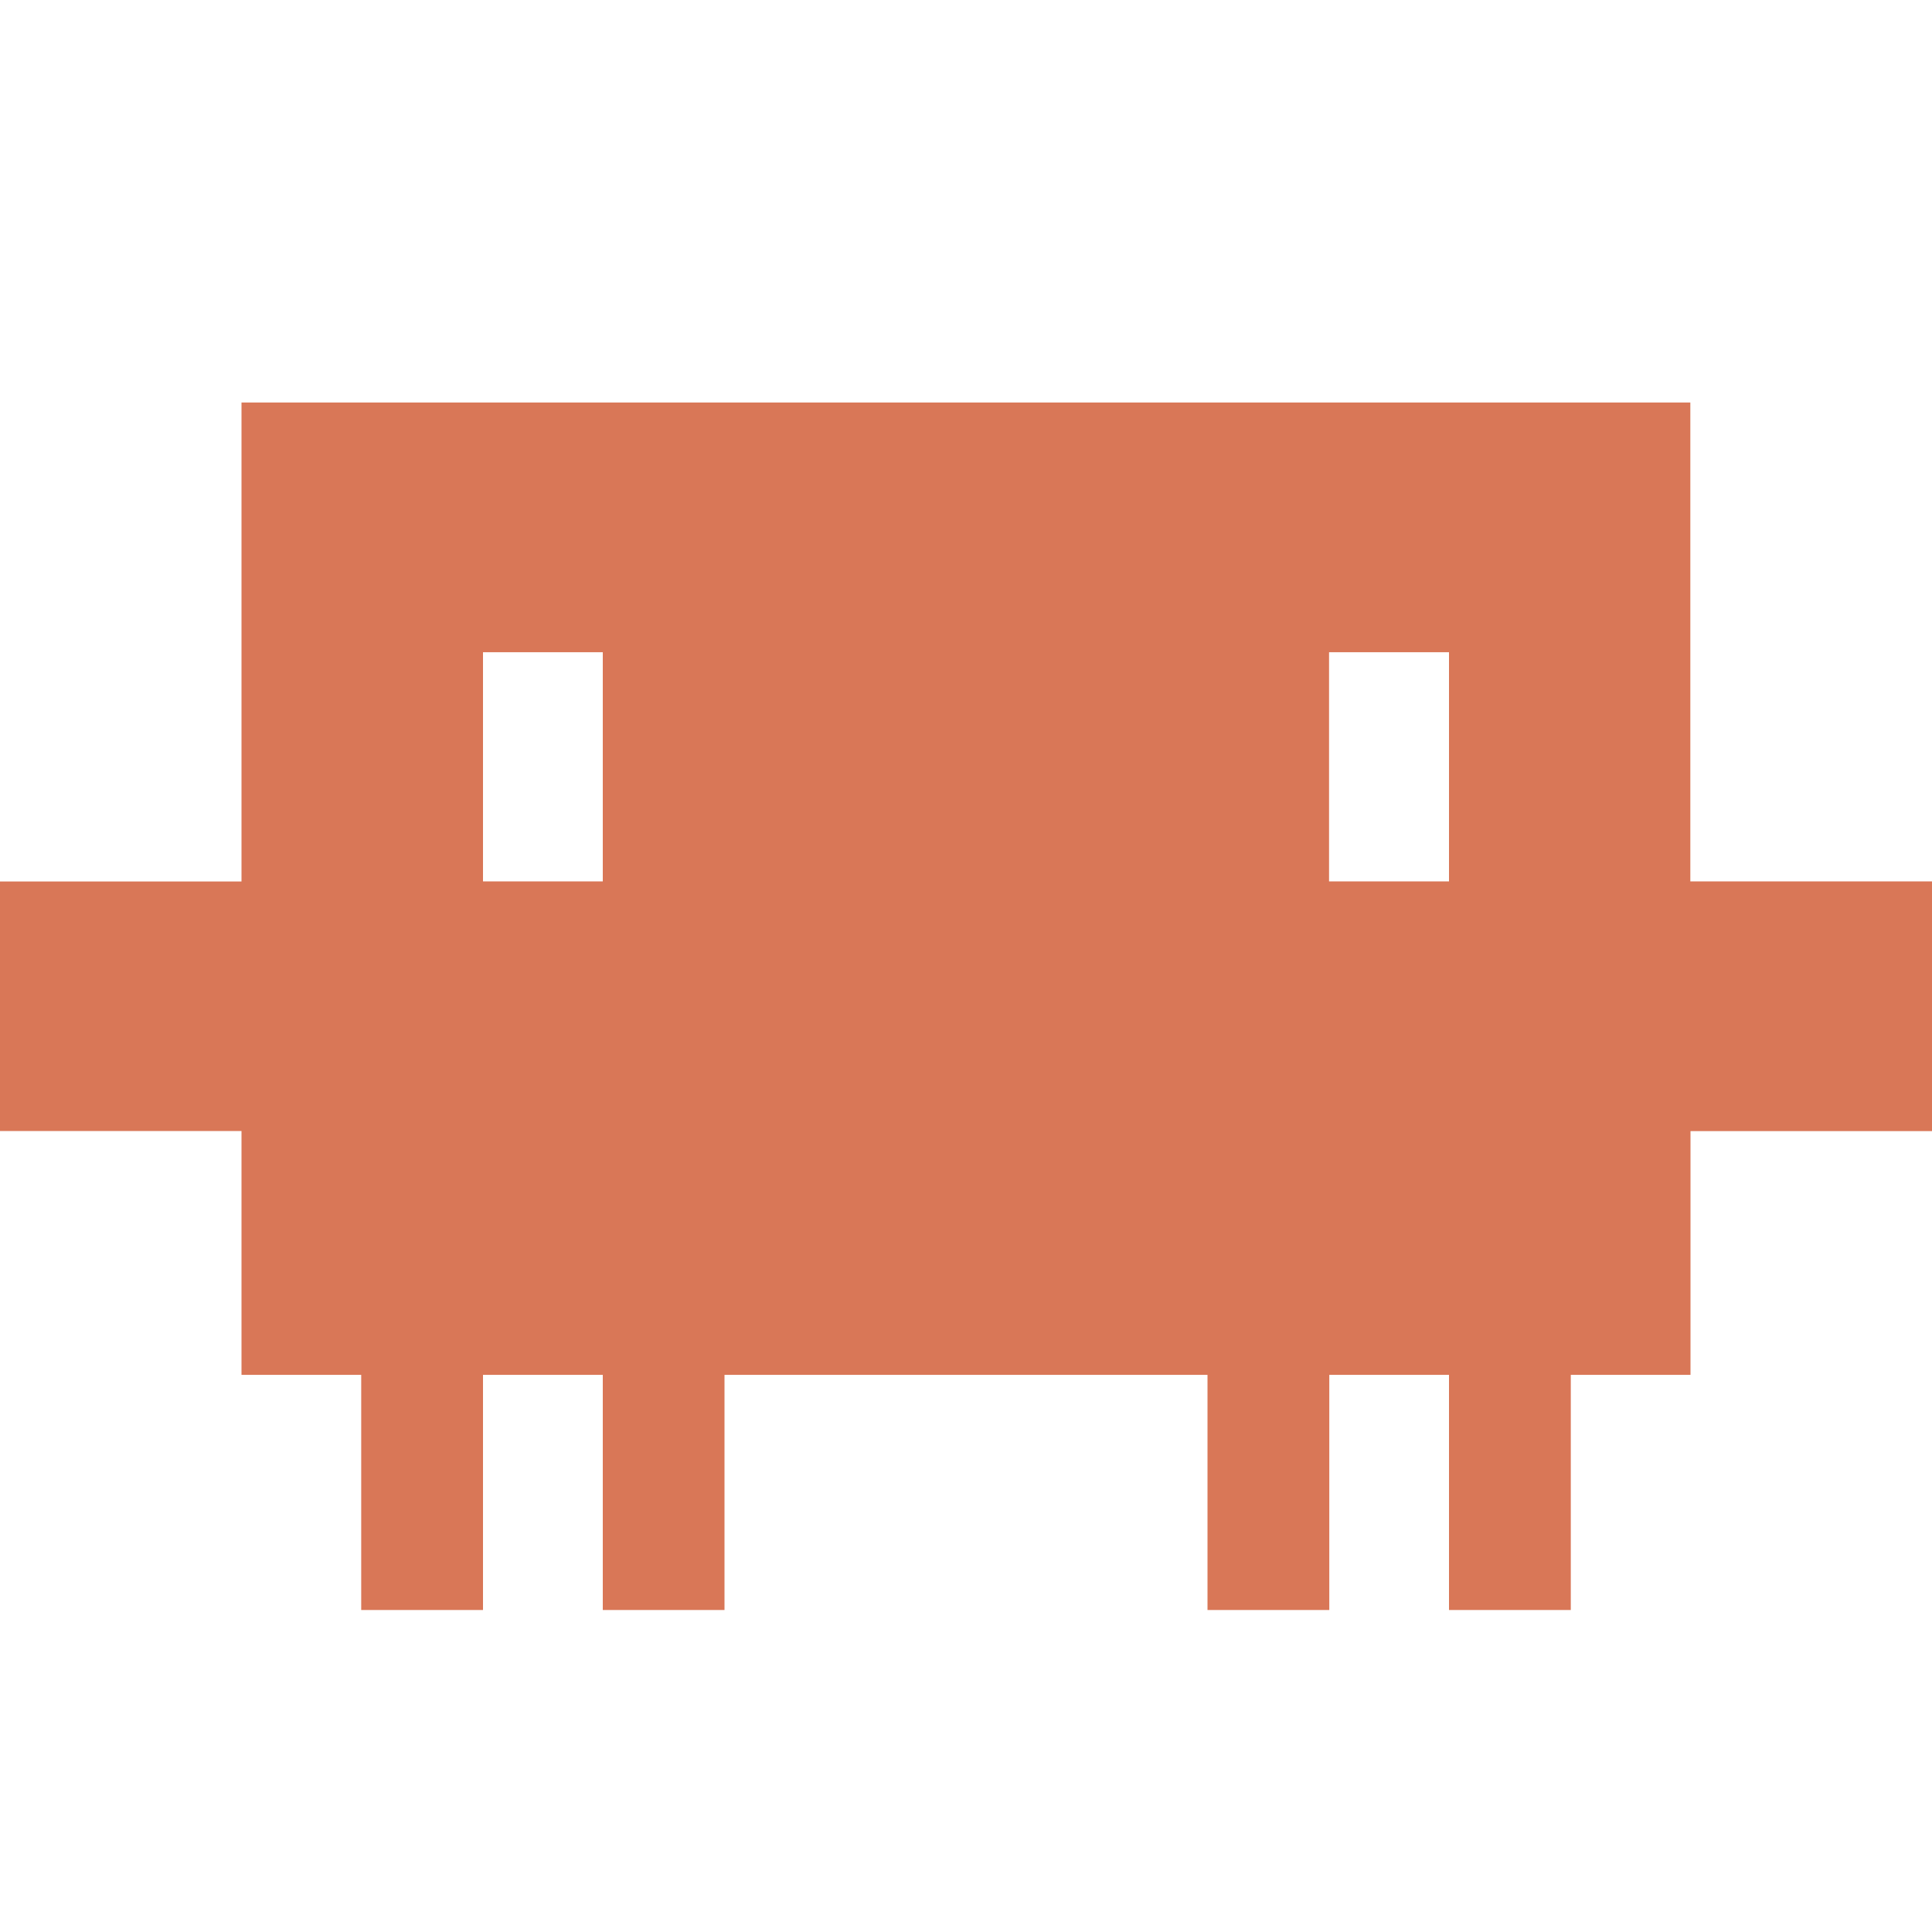
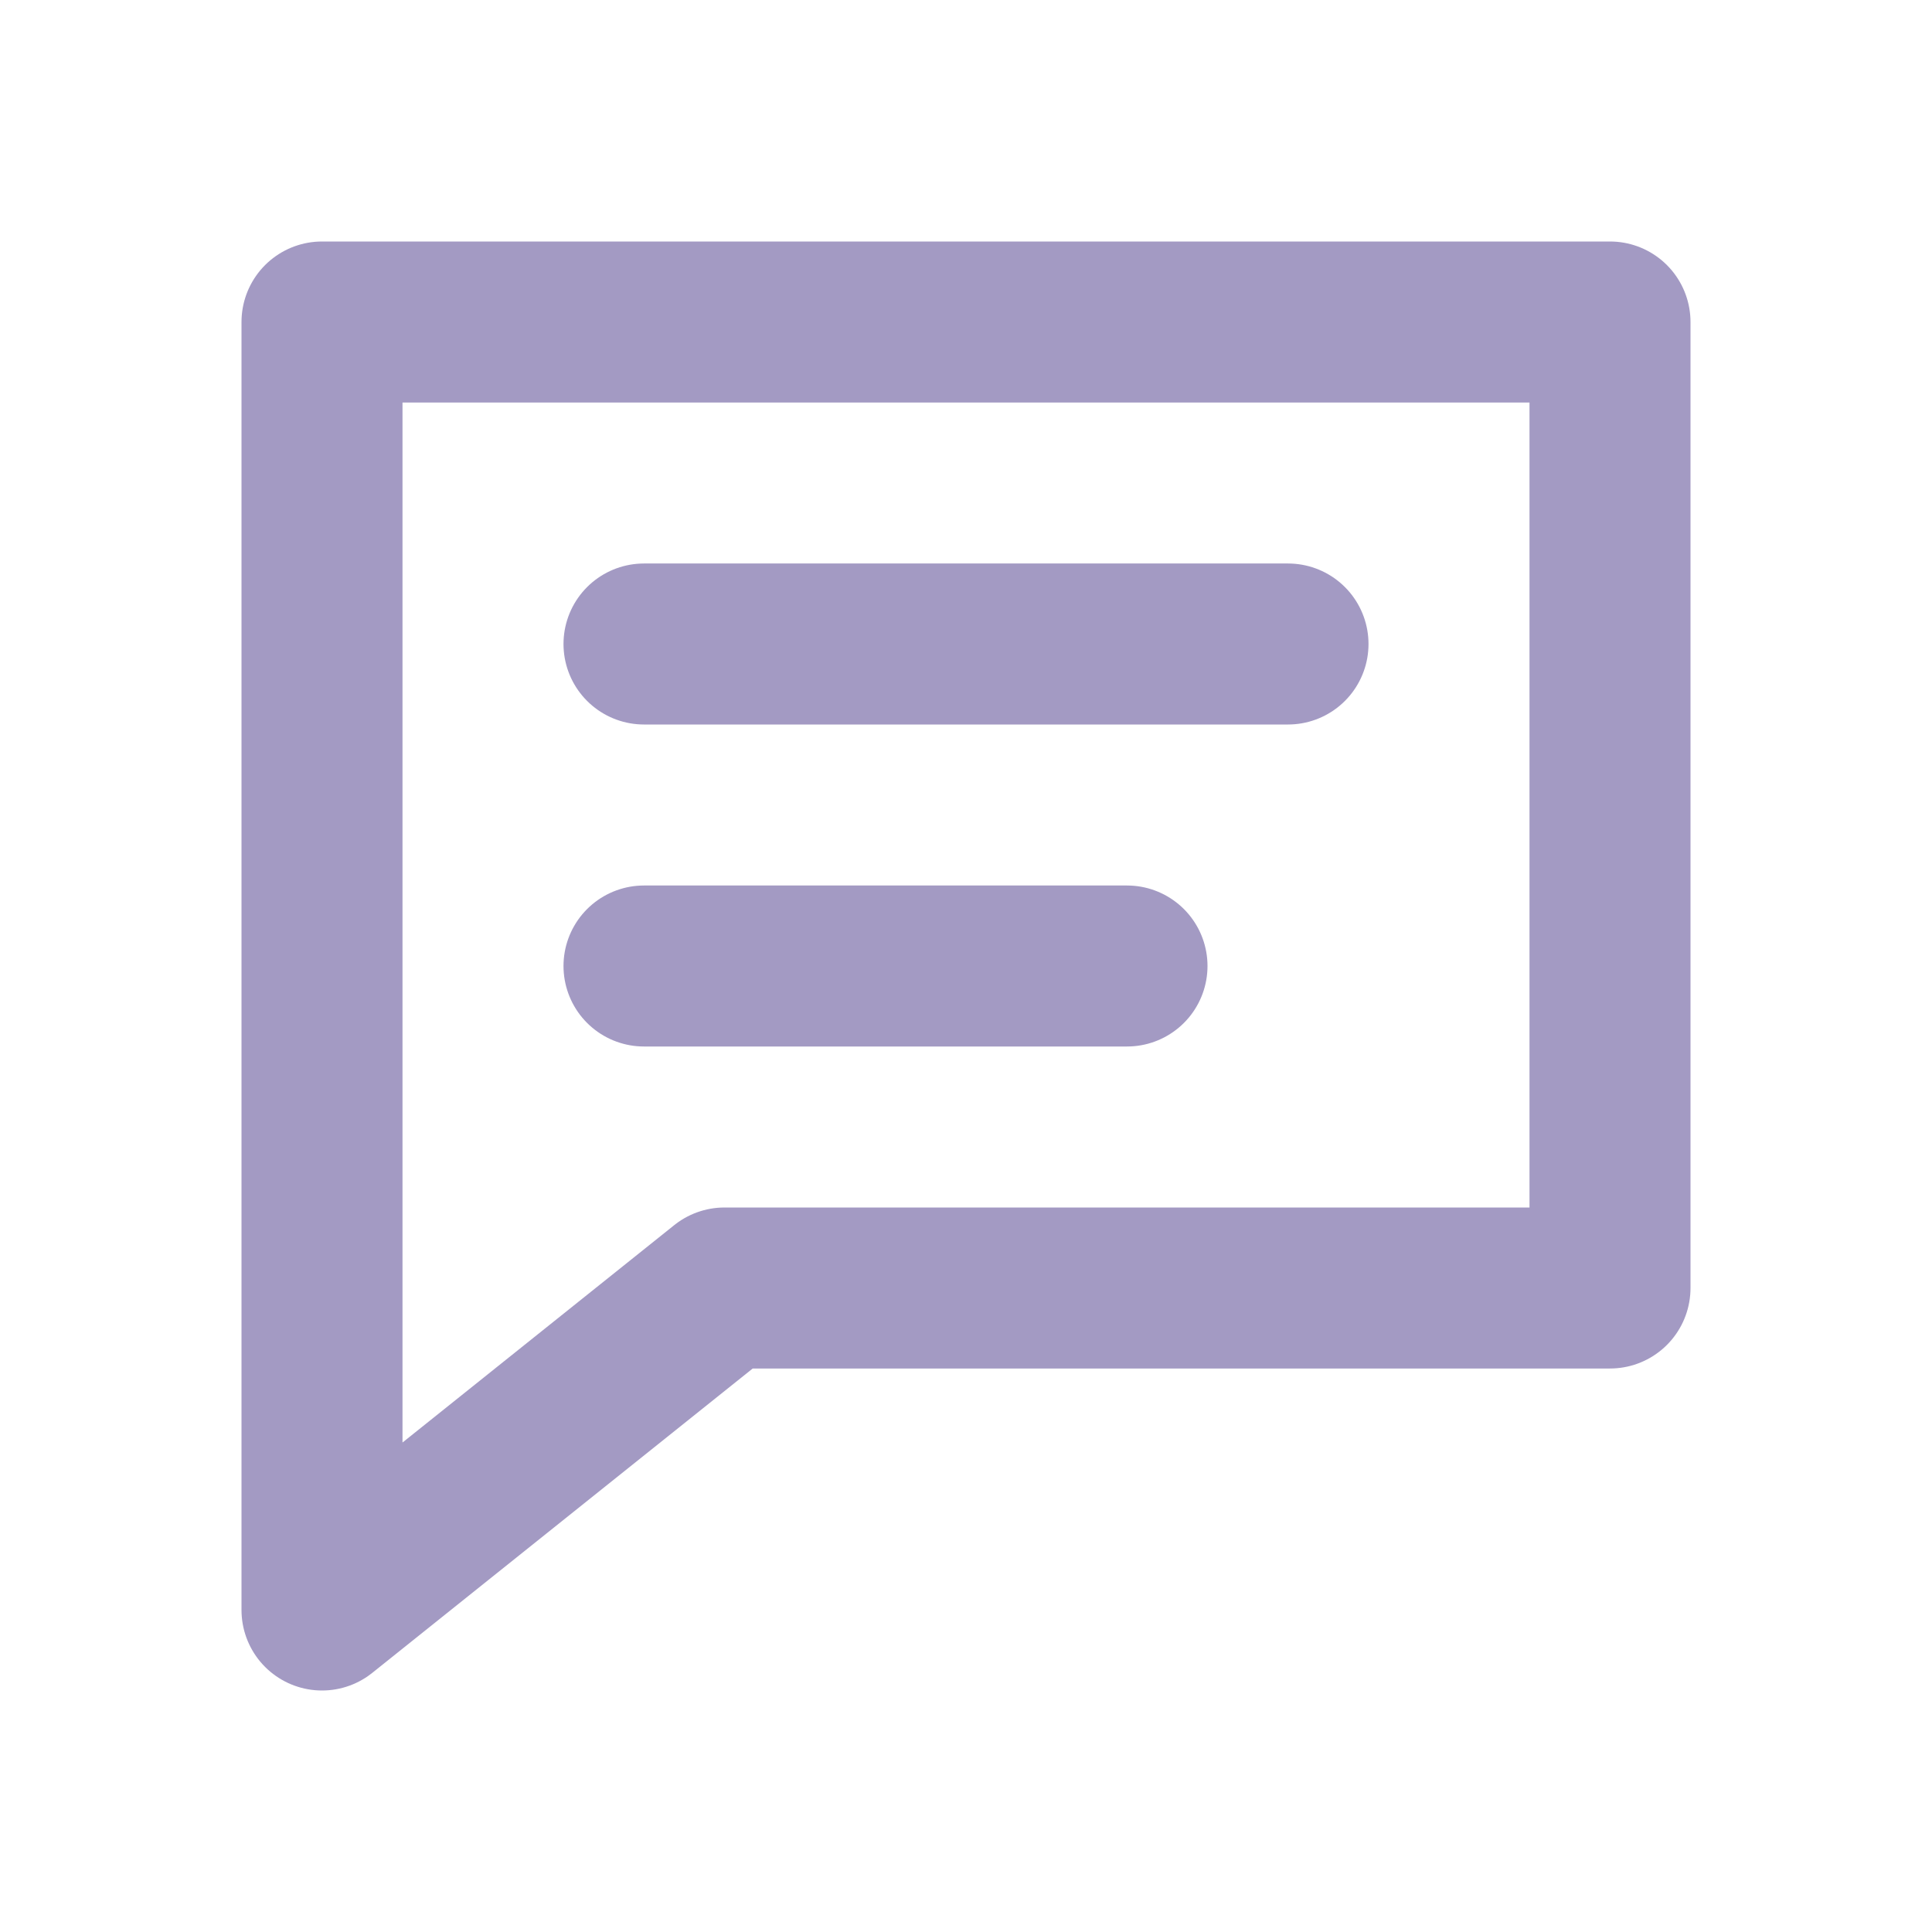
- <svg xmlns="http://www.w3.org/2000/svg" viewBox="0 0 512 512" fill-rule="evenodd" clip-rule="evenodd" stroke-linejoin="round" stroke-miterlimit="2">
-   <path d="M447.957 233.579H512v66.176h-64v64.597h-31.723v62.315H384v-62.315h-31.723v62.315H320v-62.315H192v62.315h-32.256v-62.315H128v62.315H95.723v-62.315H64v-64.619H0V233.6h64V106.667h383.957v126.912zm-319.957 0h31.744v-60.736H128v60.736zm224.213 0H384v-60.736h-31.787v60.736z" fill="#d97757" />
+ <svg xmlns="http://www.w3.org/2000/svg" width="24" height="24" viewBox="0 0 24 24">
+   <g fill="none" stroke="#a39ac3" stroke-width="2" stroke-linecap="round" stroke-linejoin="round">
+     <path d="M4 4h16v12H9l-5 4V4Z" />
+     <path d="M8 8h8M8 12h6" />
+   </g>
</svg>
